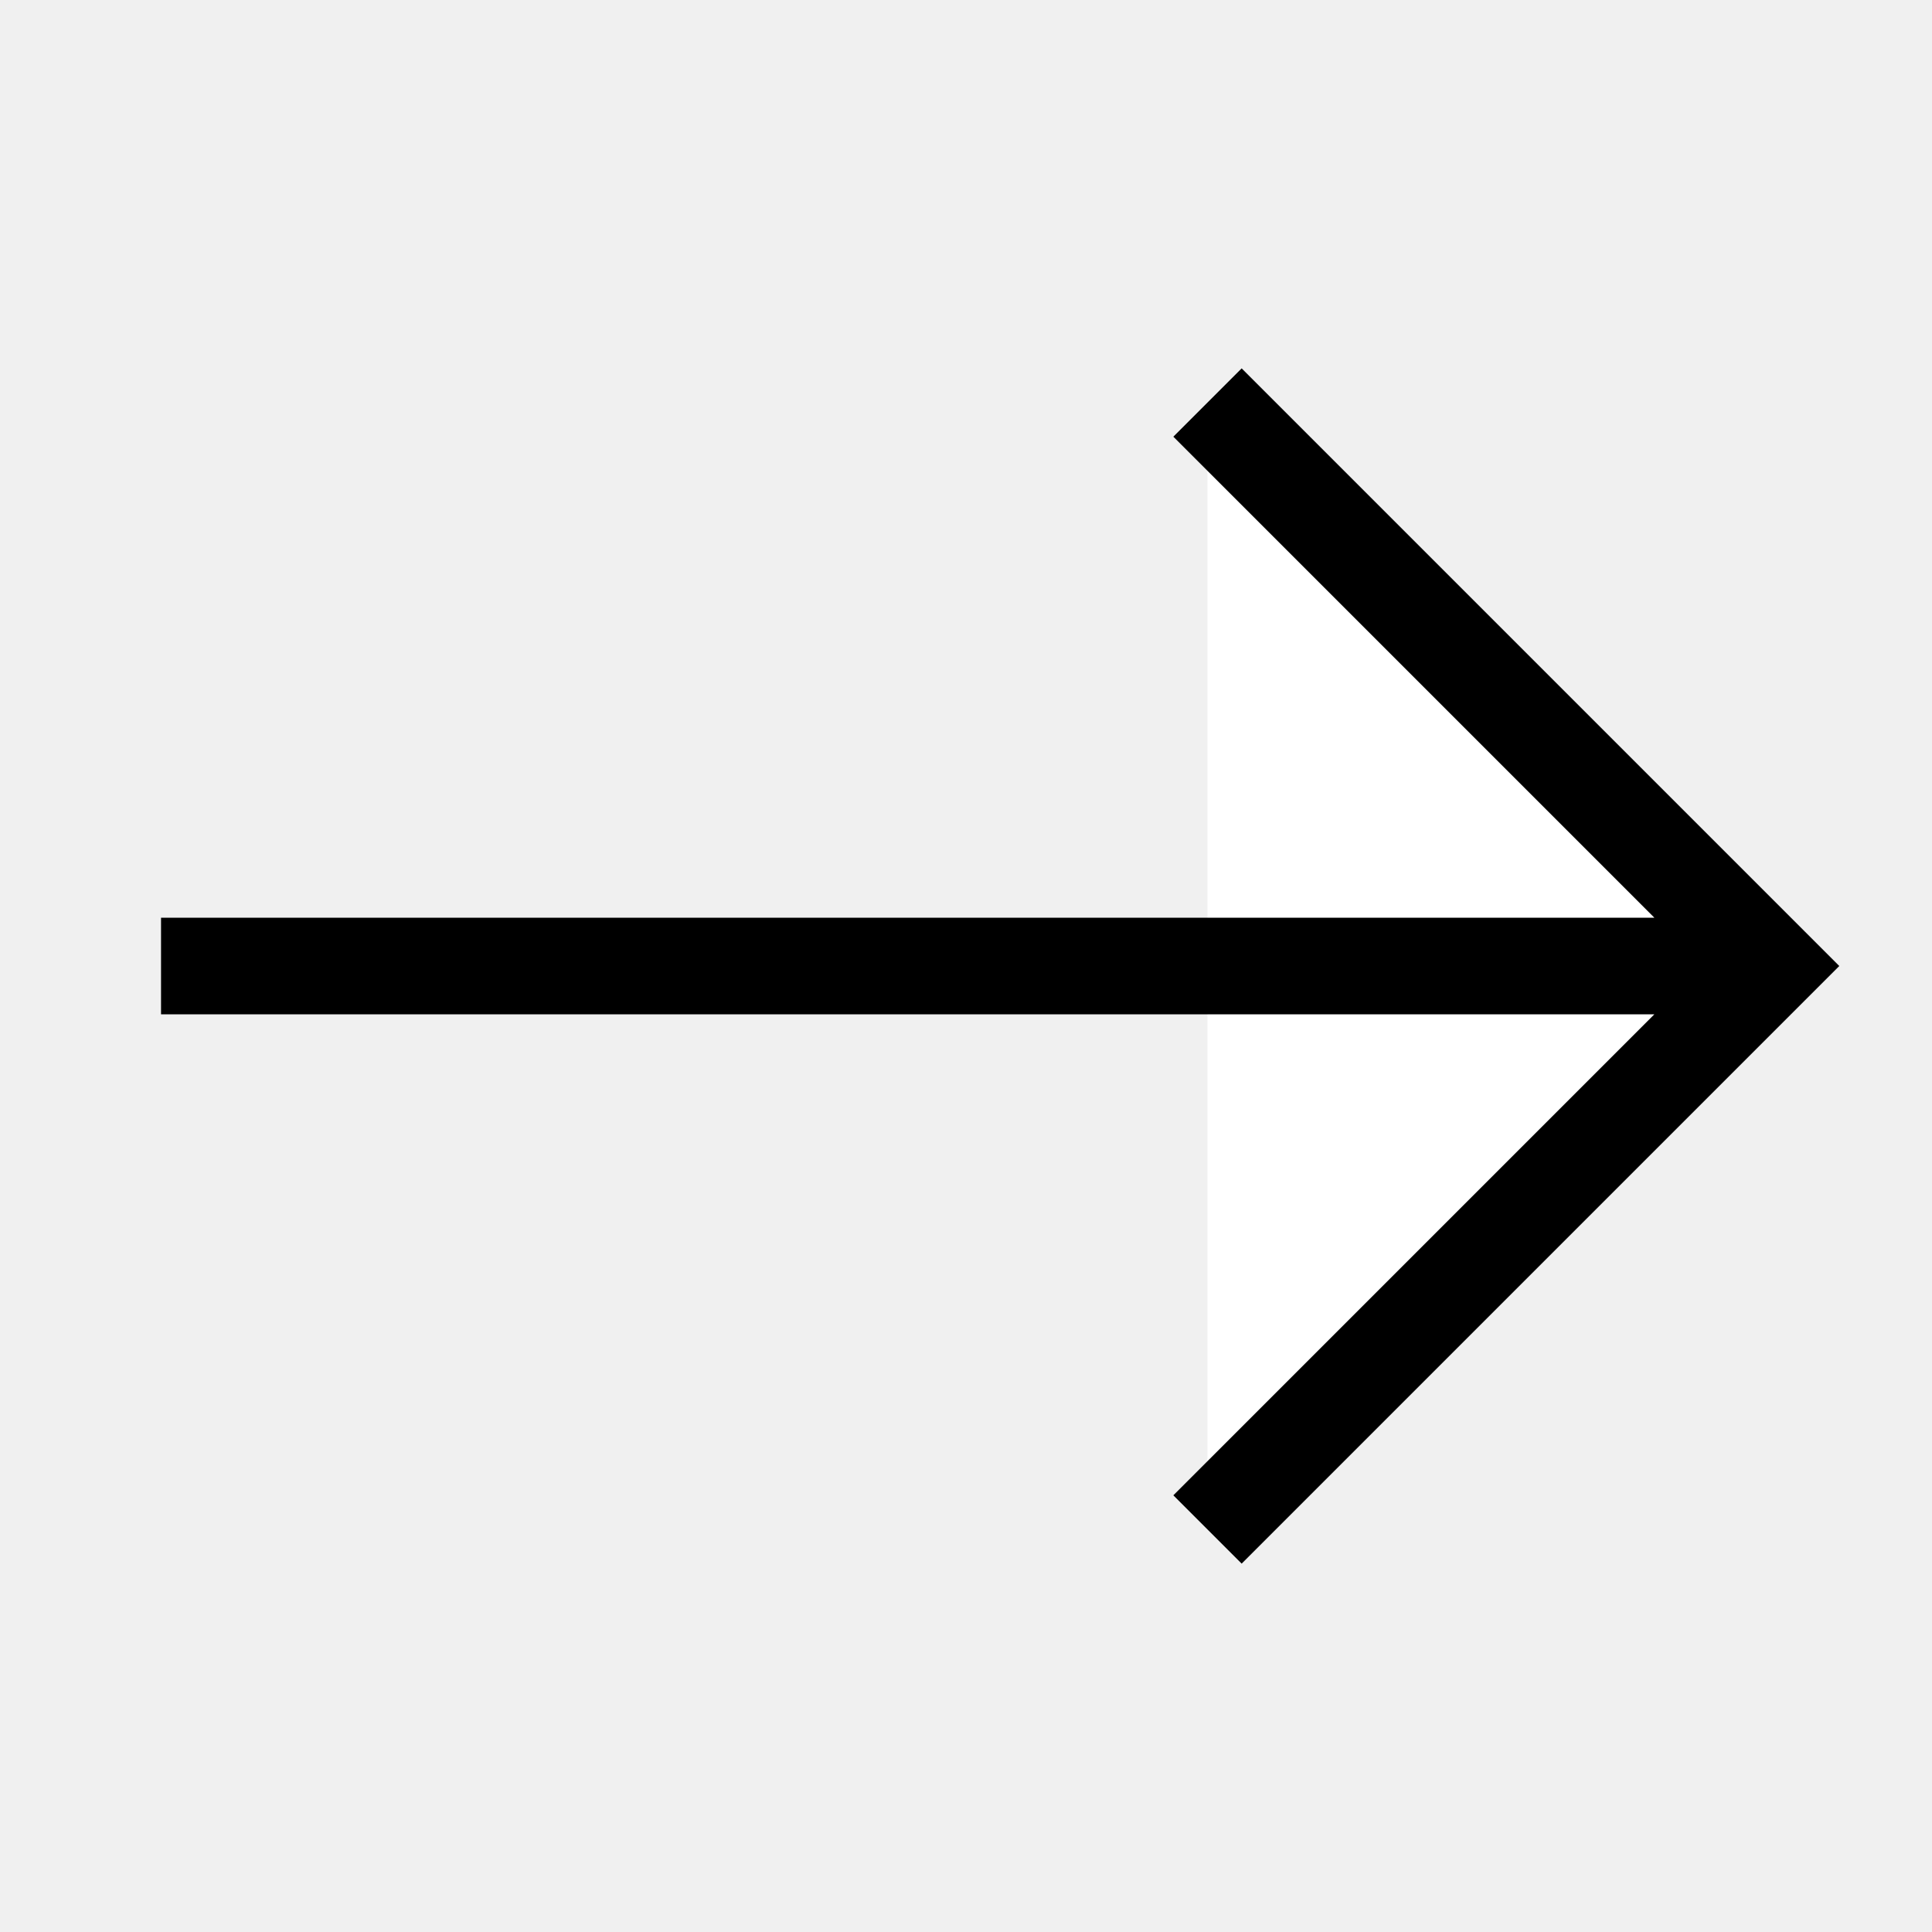
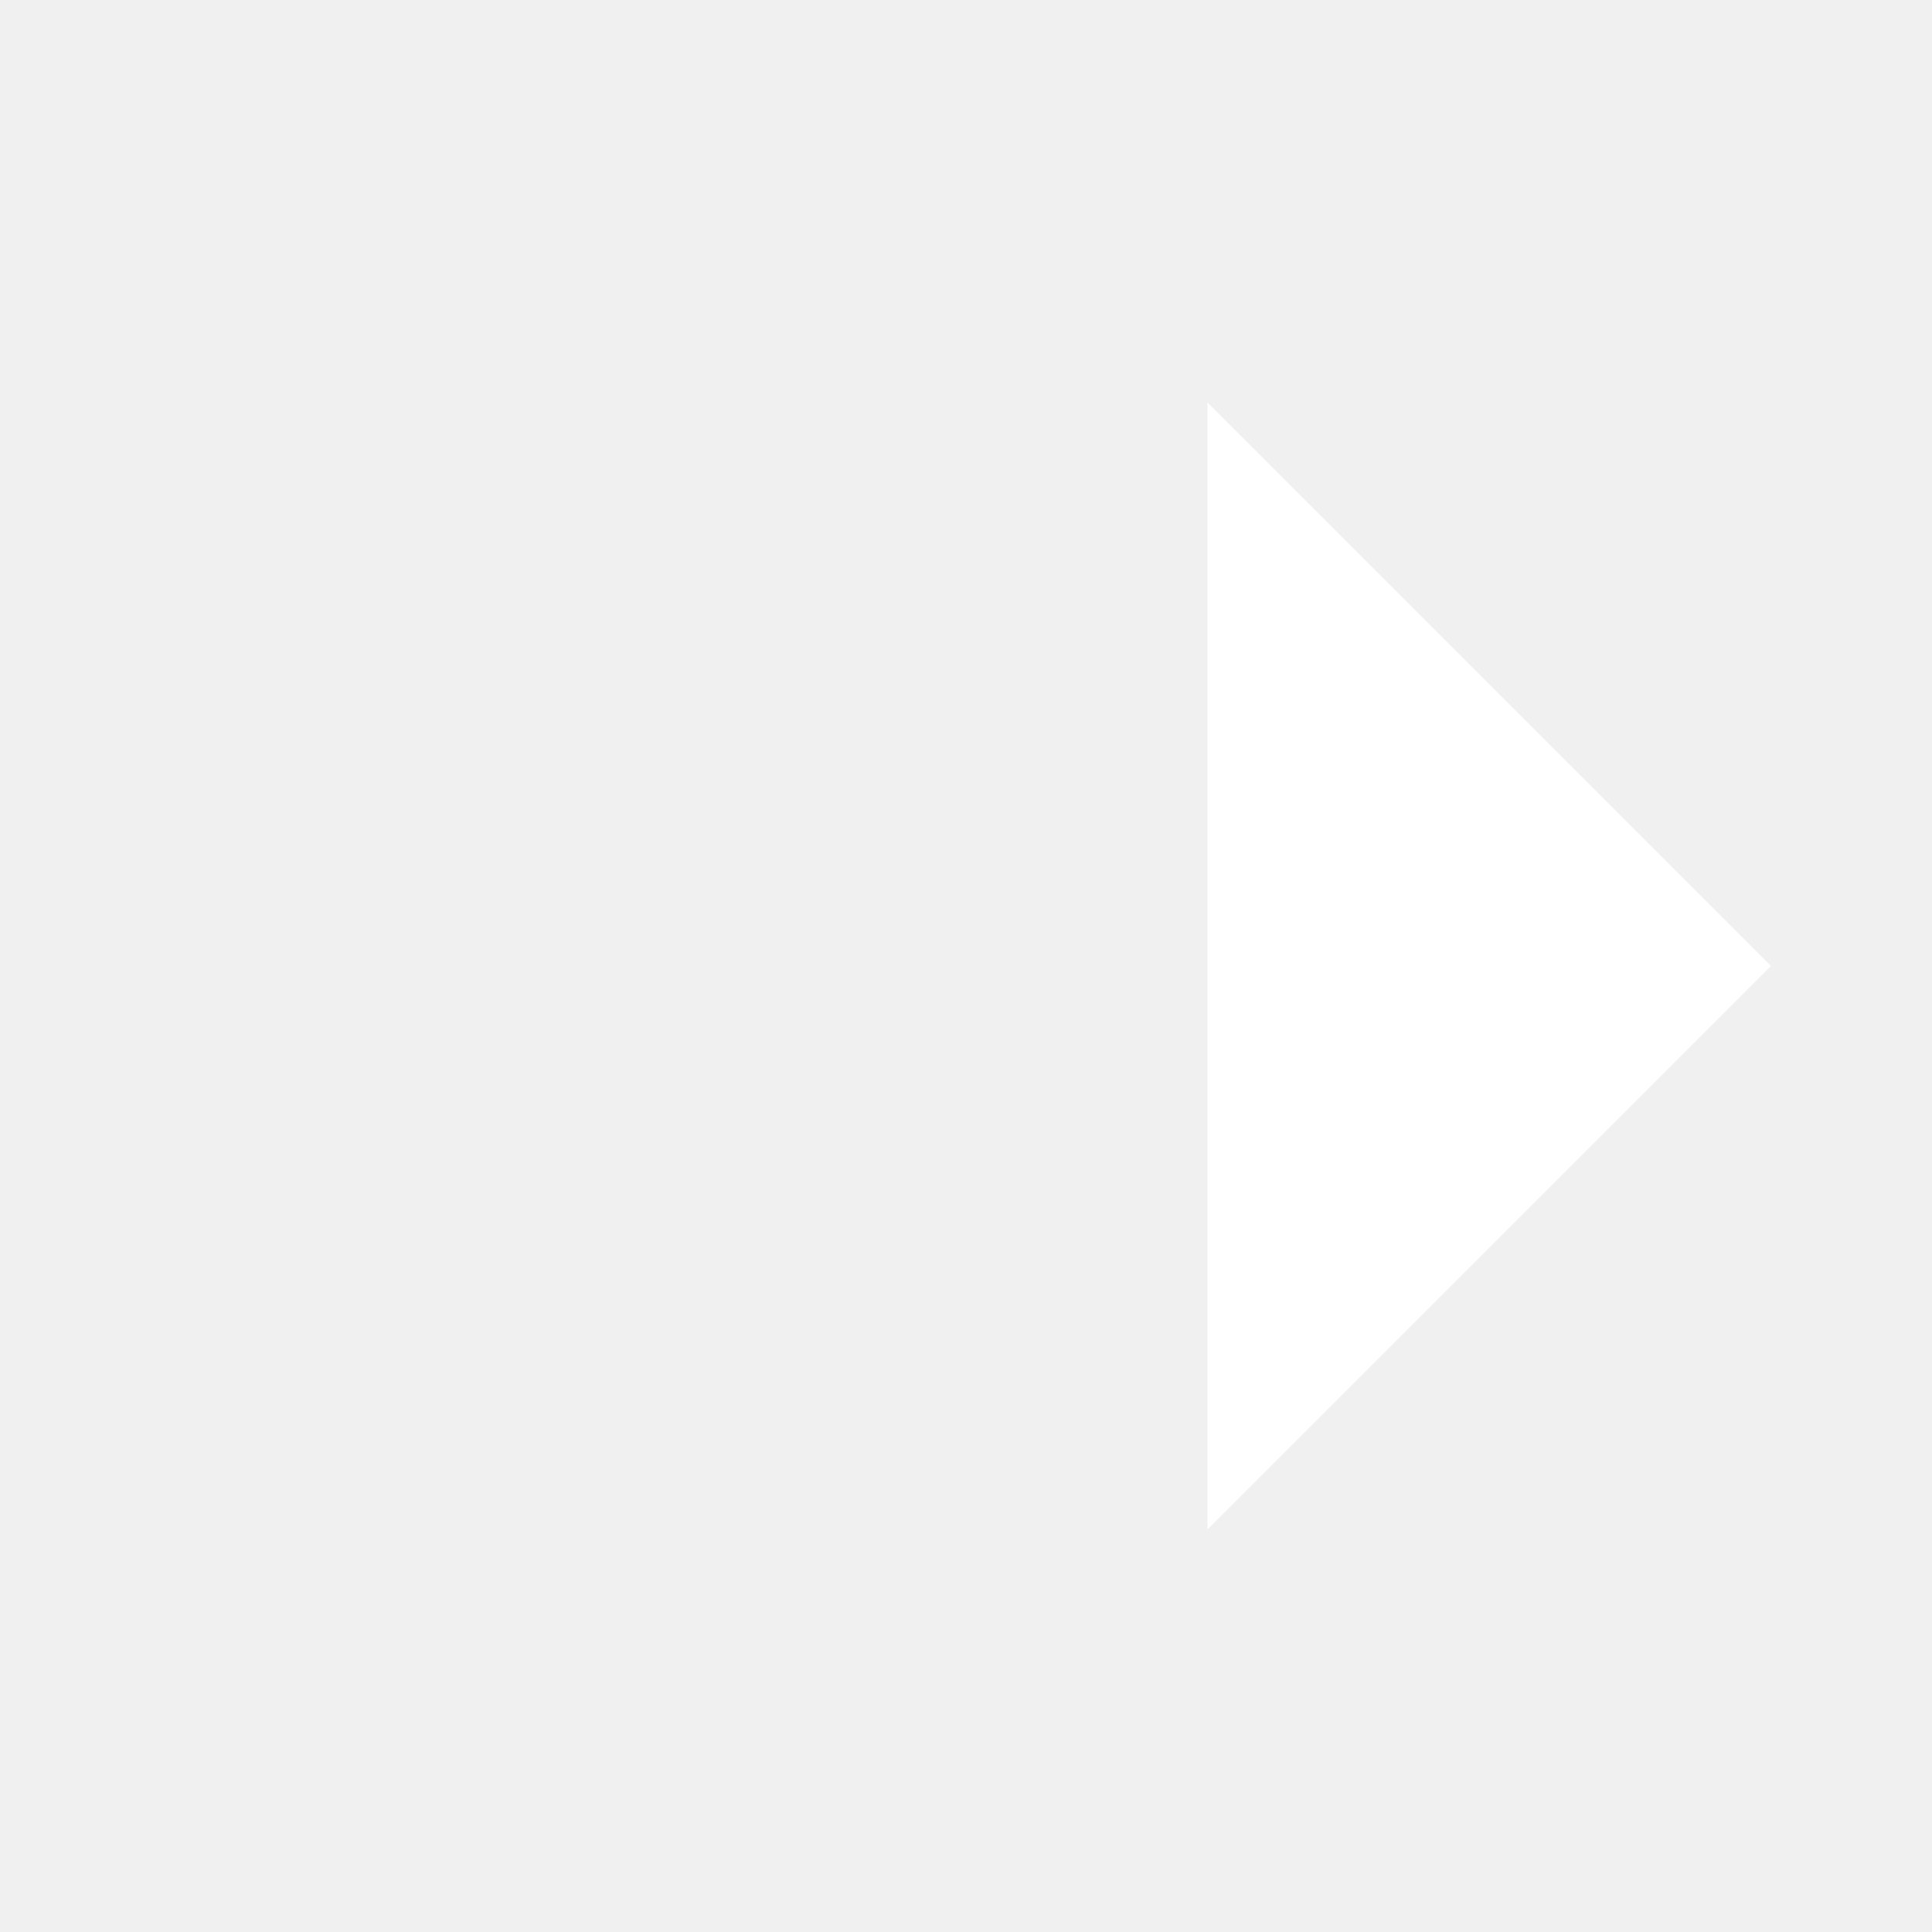
<svg xmlns="http://www.w3.org/2000/svg" preserveAspectRatio="none" overflow="visible" style="display: block;" width="20" height="20" viewBox="0 0 20 20" fill="none">
  <g id="Icon / right">
    <g id="Shape">
      <path d="M12.5 4.167L18.333 10L12.5 15.833M18.333 10H1.667Z" fill-rule="evenodd" clip-rule="evenodd" fill="white" />
-       <path d="M12.5 4.167L18.333 10L12.5 15.833M18.333 10H1.667" stroke="black" />
    </g>
  </g>
</svg>
